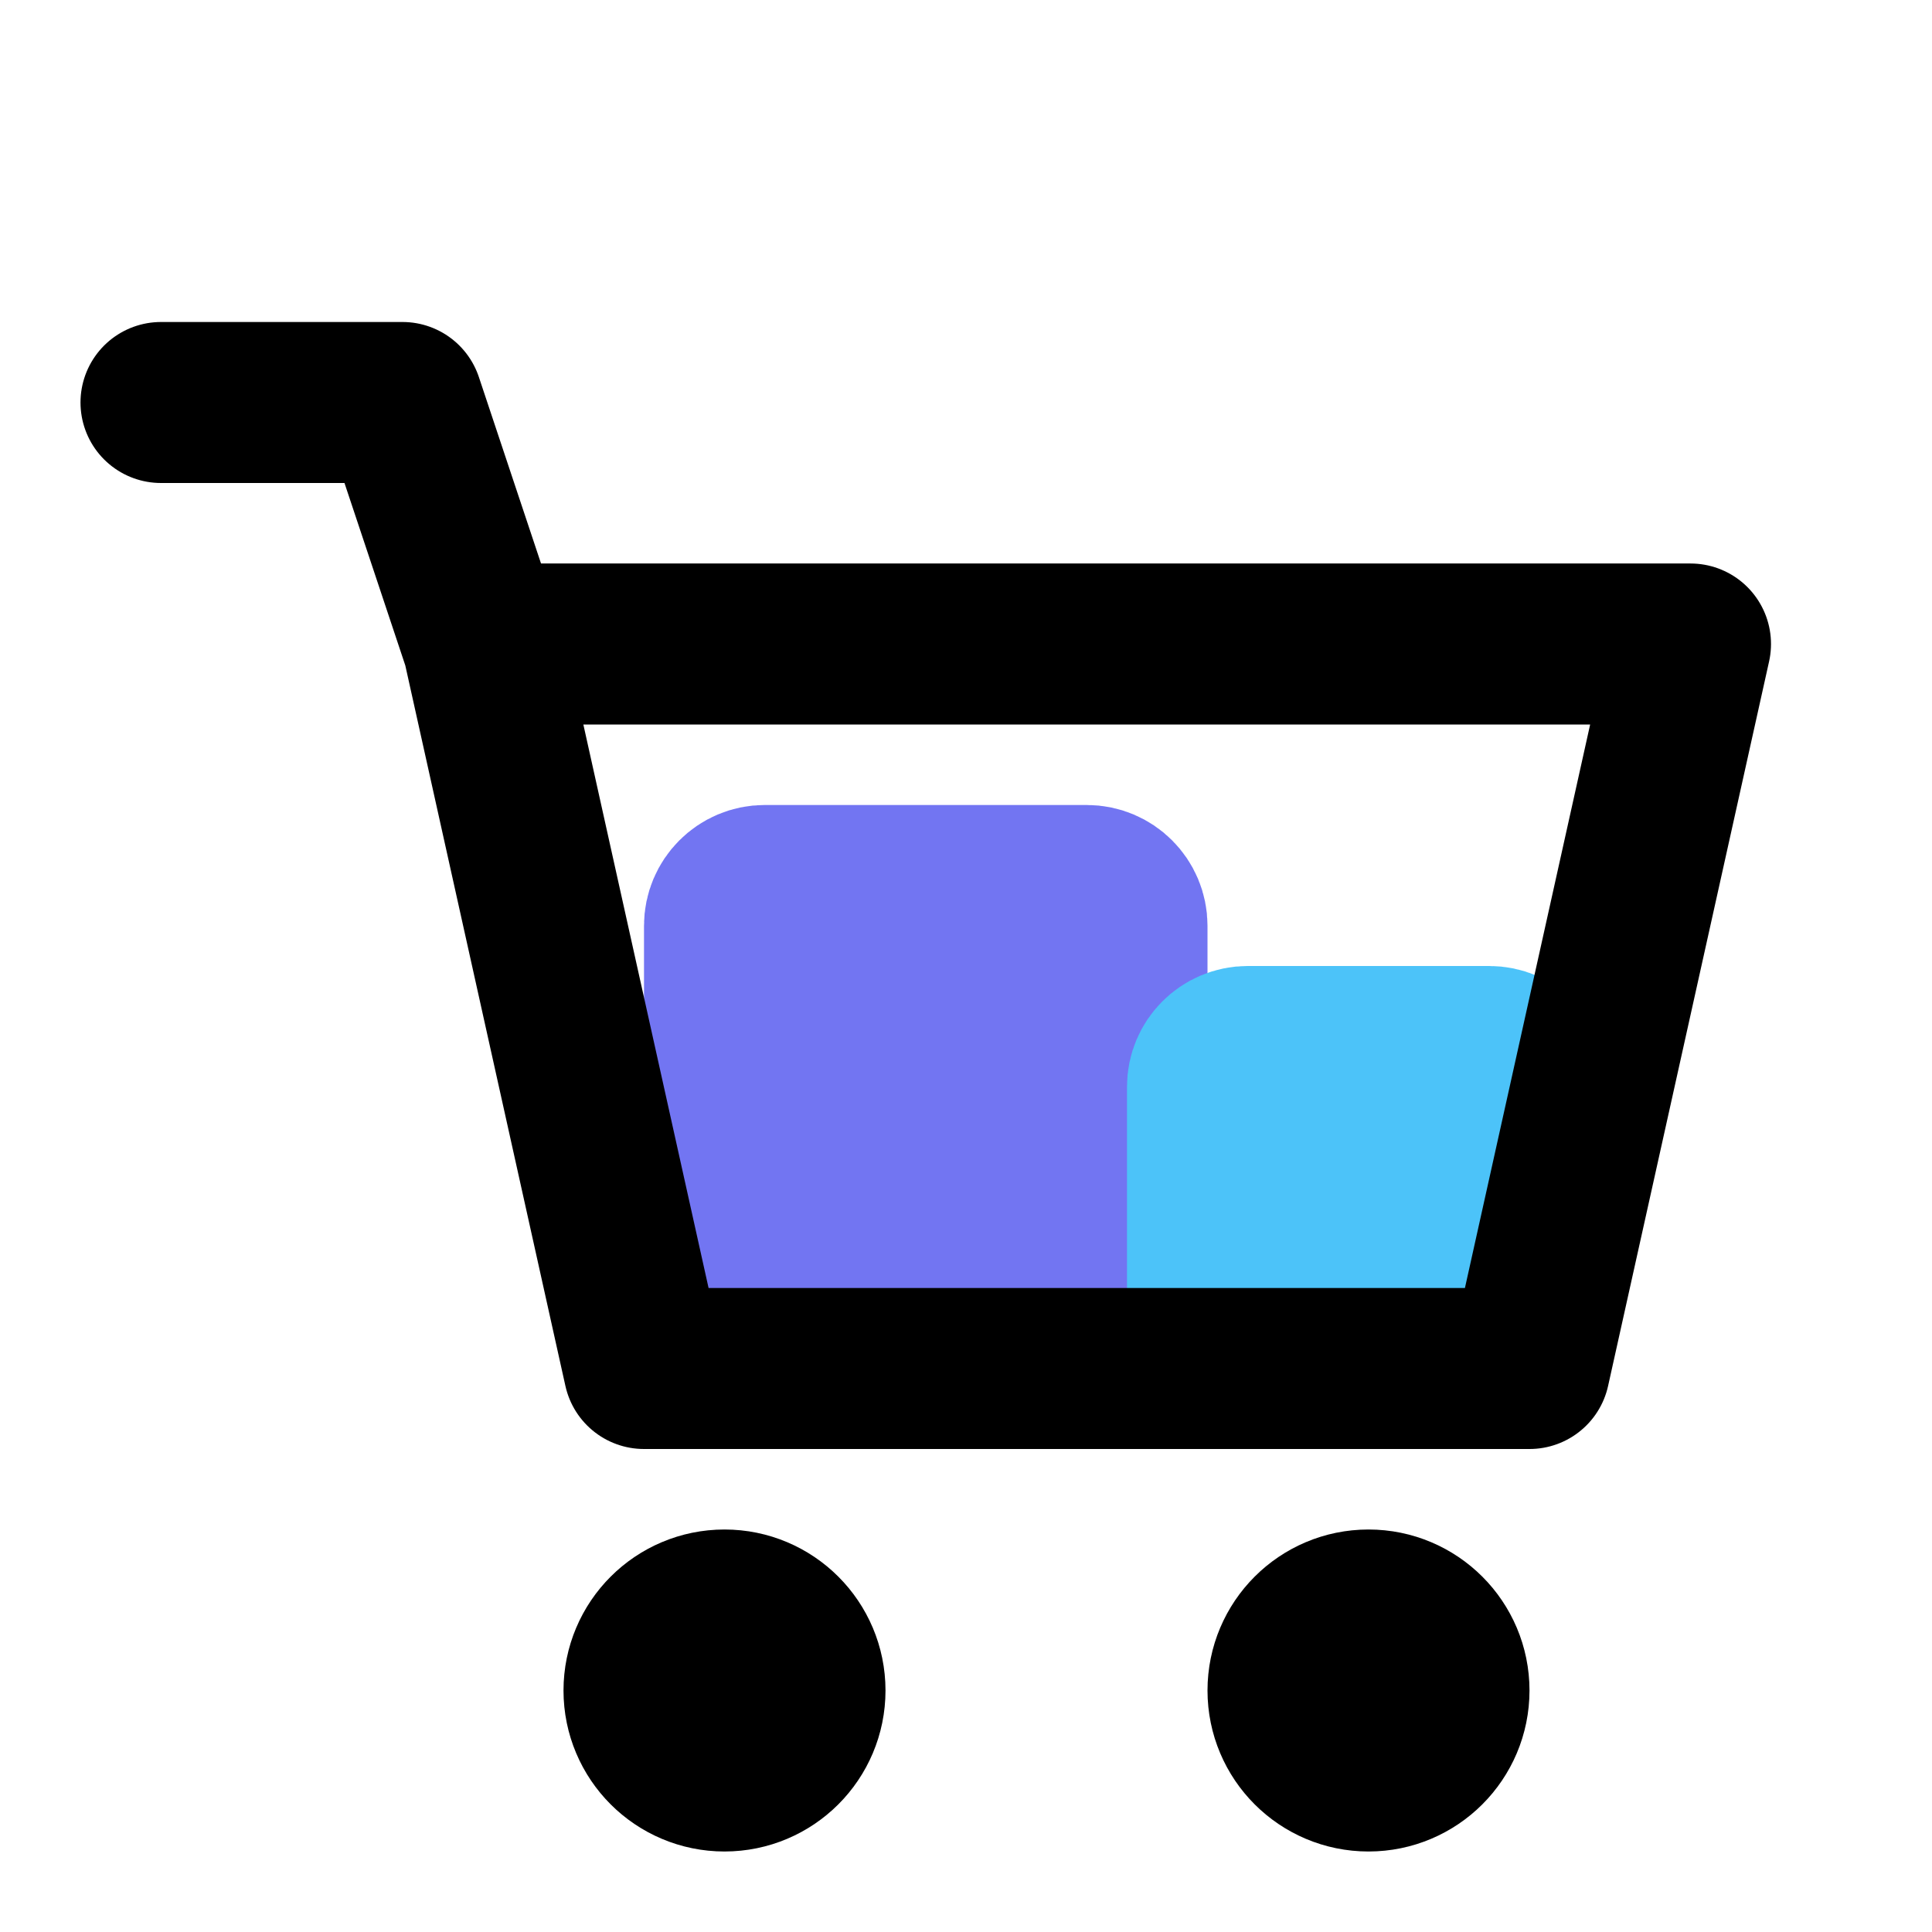
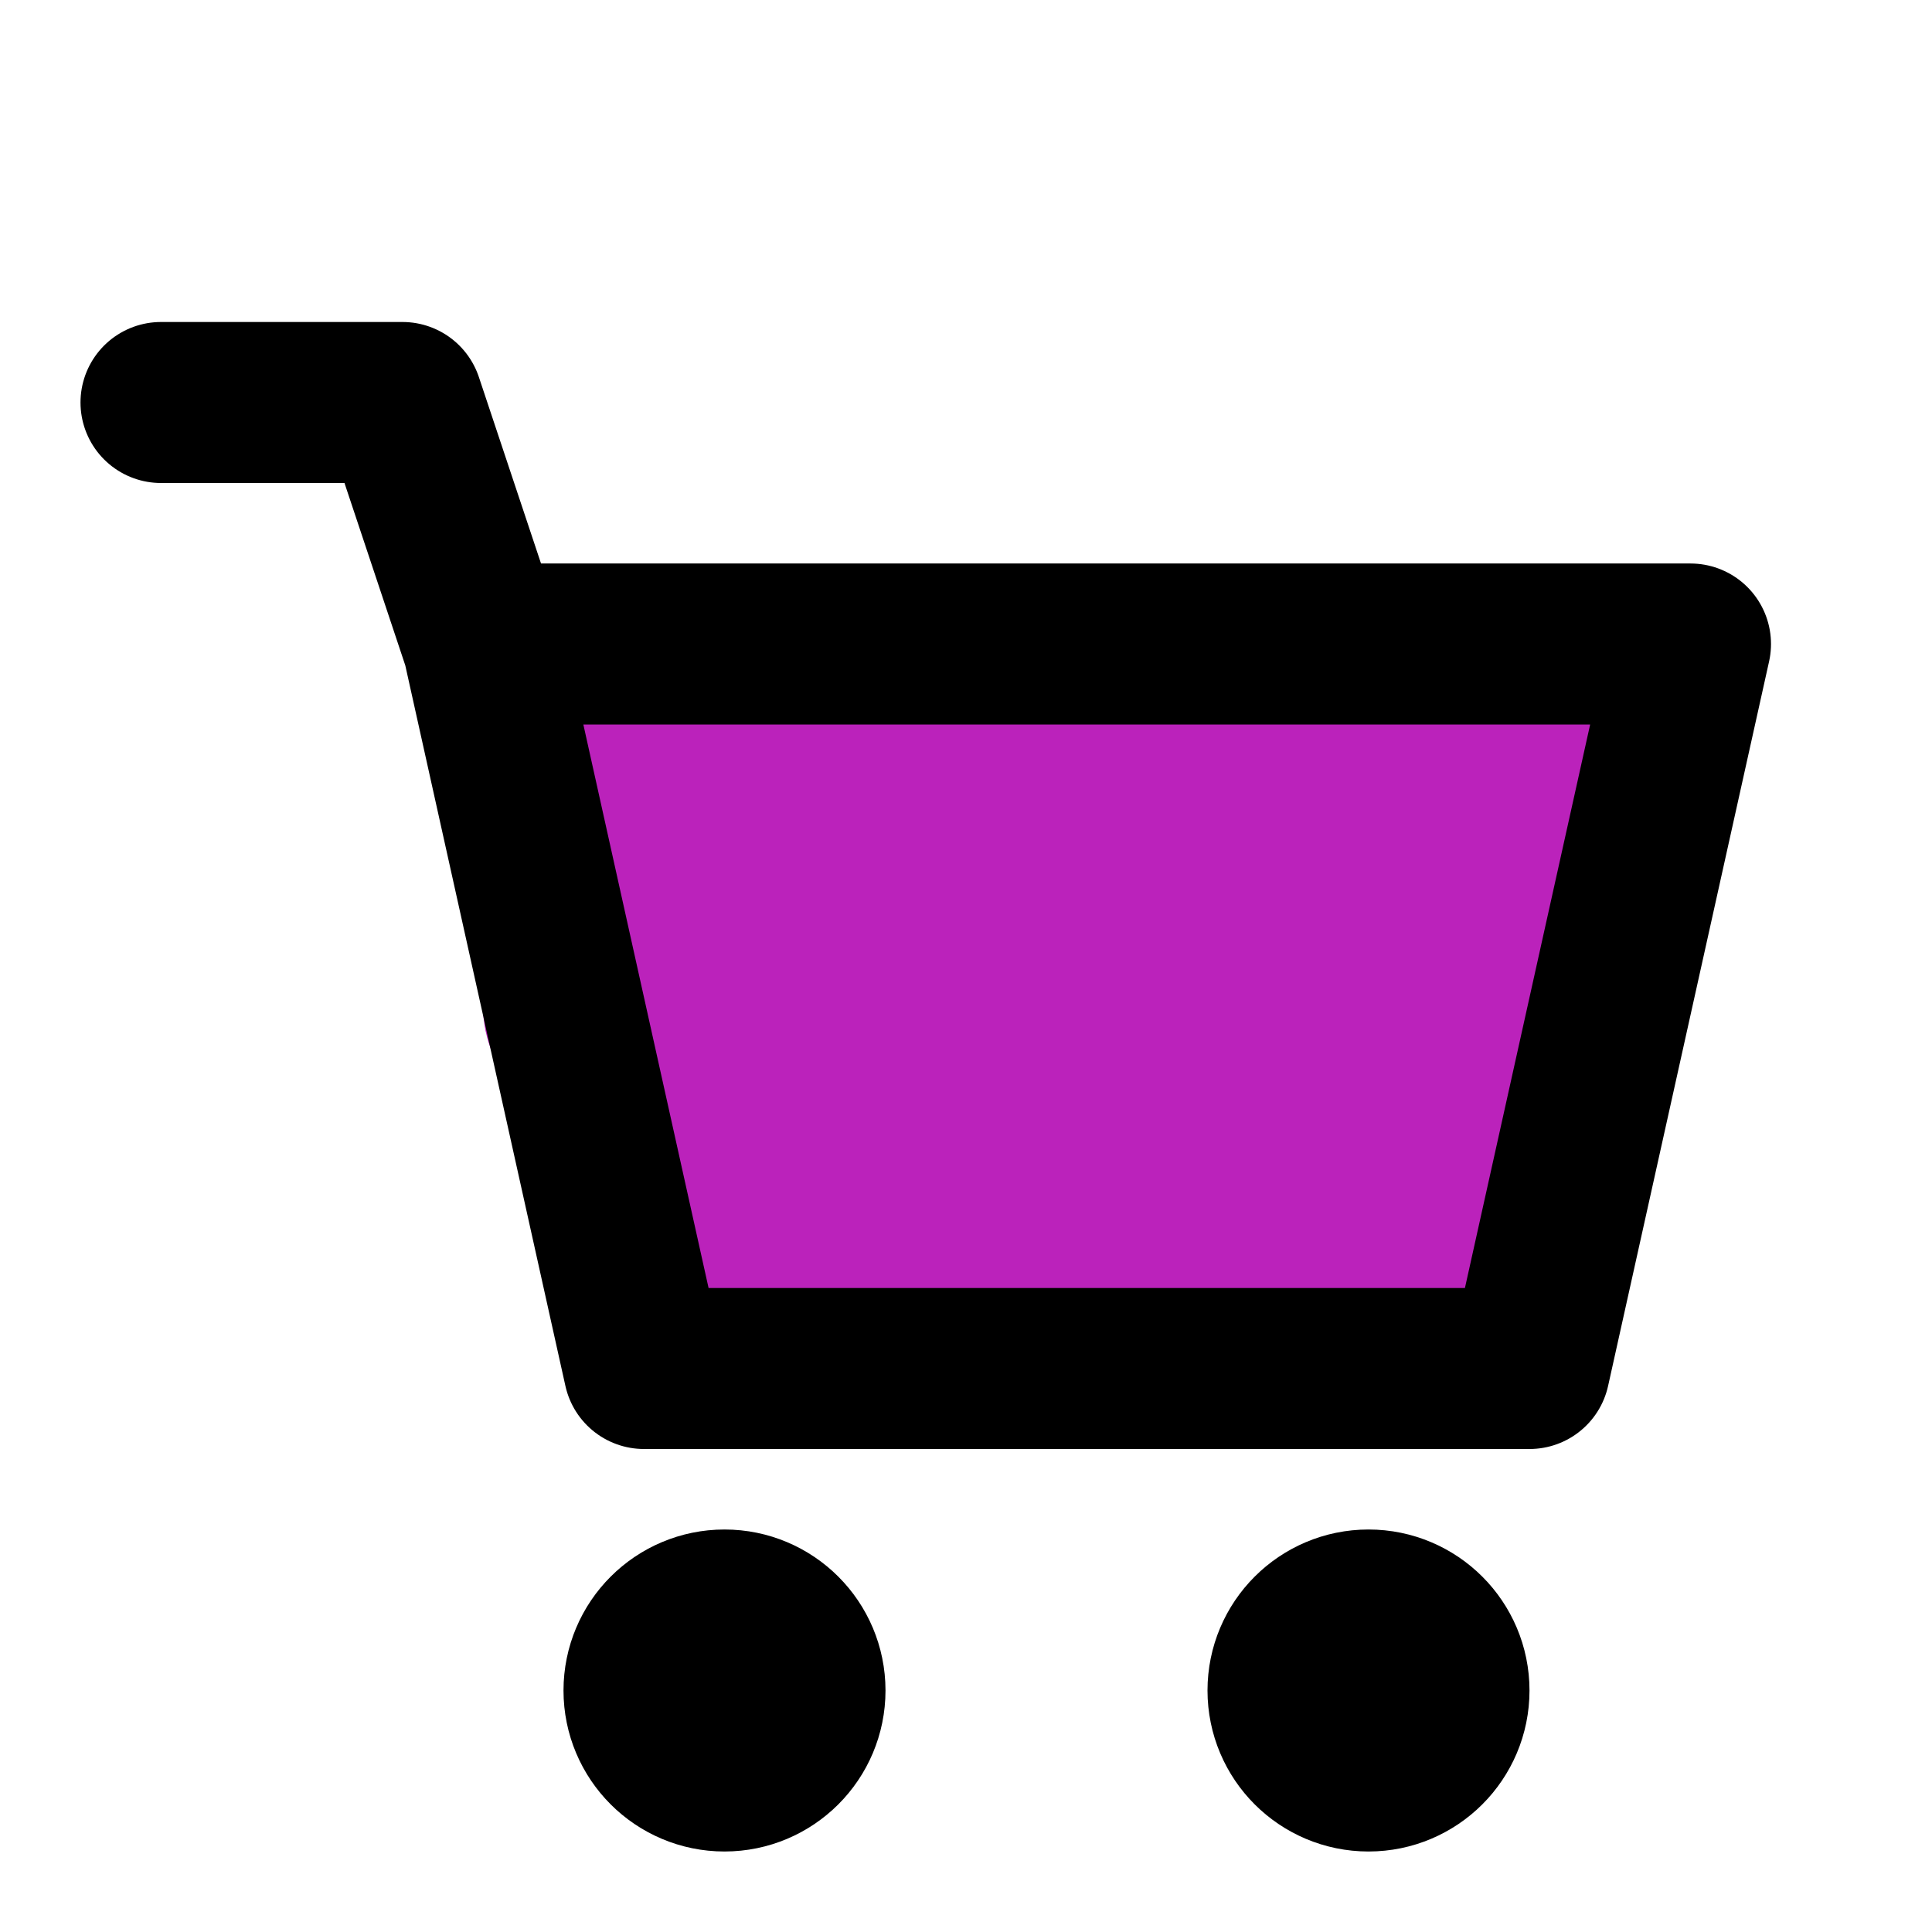
<svg xmlns="http://www.w3.org/2000/svg" width="24" height="24" viewBox="0 0 24 24" fill="none" stroke="currentColor" stroke-width="2" stroke-linecap="round" stroke-linejoin="round">
-   <g opacity="0.9">
-     <rect fill="#6366f1" stroke="#6366f1" x="9" y="11" width="5" height="6" rx="0.5" />
-     <rect fill="#38bdf8" stroke="#38bdf8" x="15" y="13" width="4" height="4" rx="0.5" />
+   <g>
+     <rect fill="#0A0" stroke="#0A0" x="9" y="11" width="5" height="6" rx="0.5" />
+     <rect fill="#A0A" stroke="#A0A" x="15" y="13" width="4" height="4" rx="0.5" />
+     <rect fill="#b2b" stroke="#b2b" x="9" y="13" width="9" height="4" rx="0.5" />
+     <rect fill="#b2b" stroke="#b2b" x="7" y="9" width="12" height="4" rx="0.5" />
  </g>
  <circle cx="9" cy="21" r="1" />
  <circle cx="17" cy="21" r="1" />
  <path d="M2 5h3l1 3h15l-2 9H8L6 8" />
</svg>
